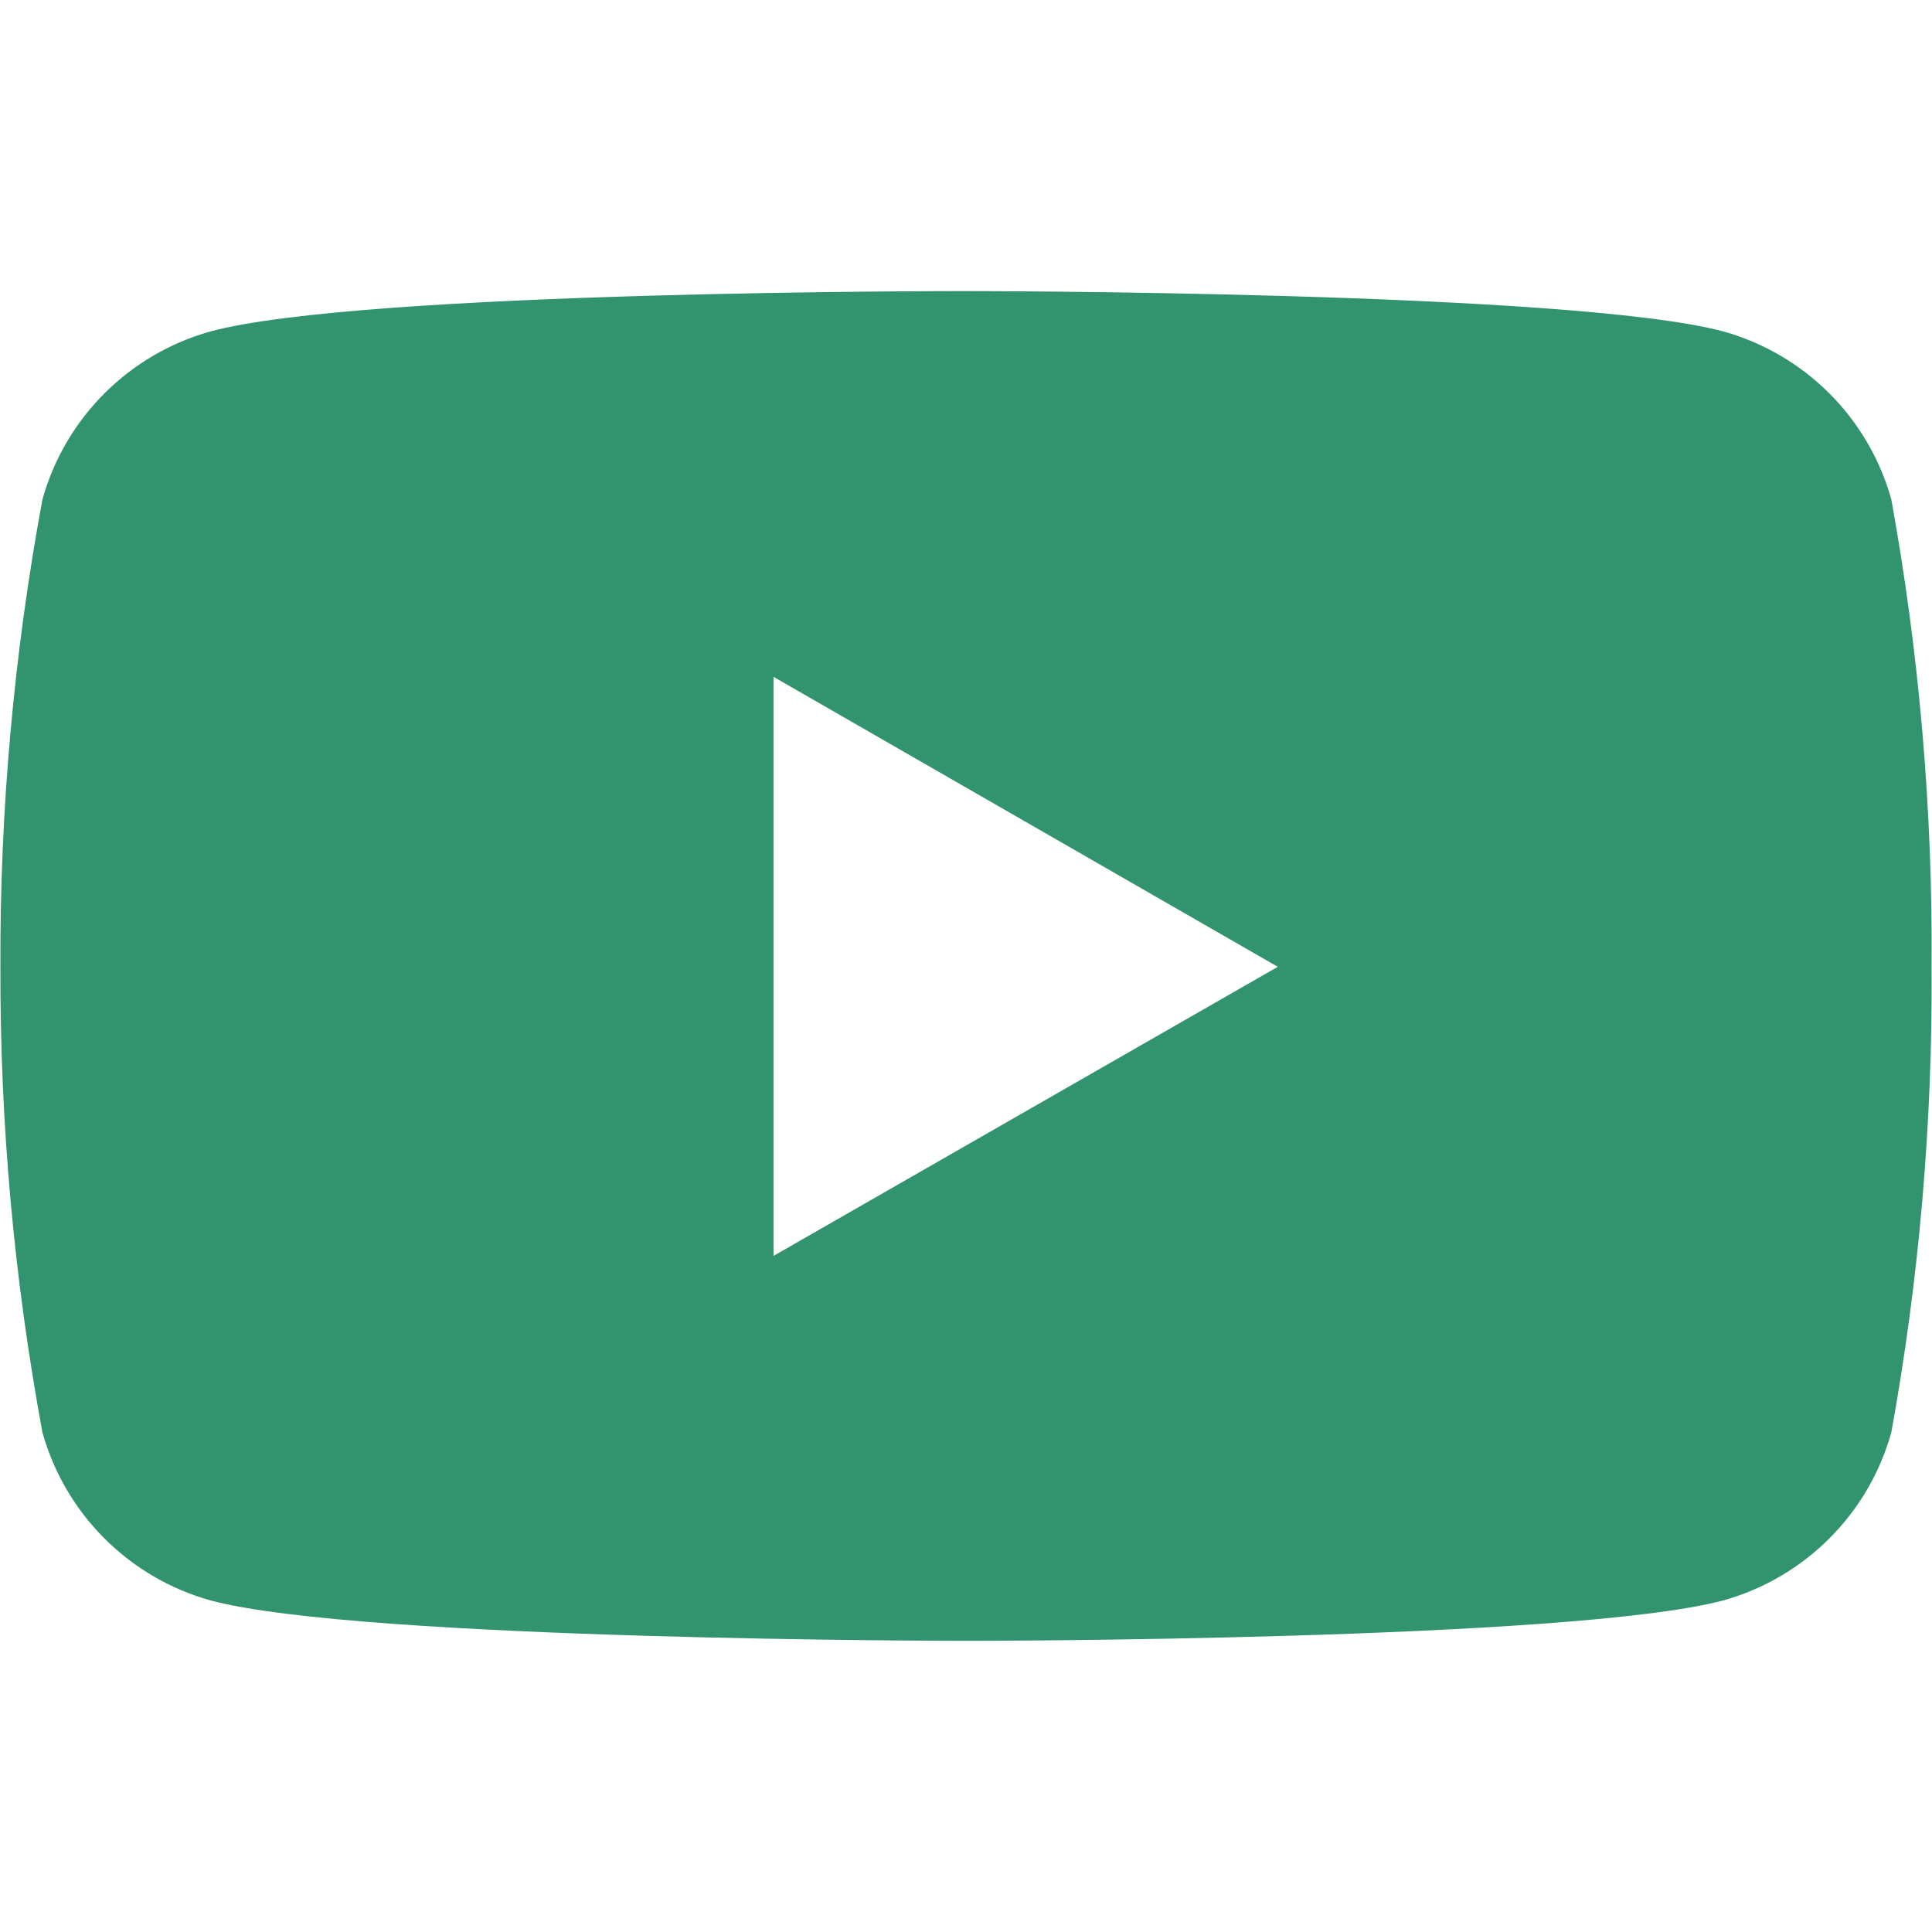
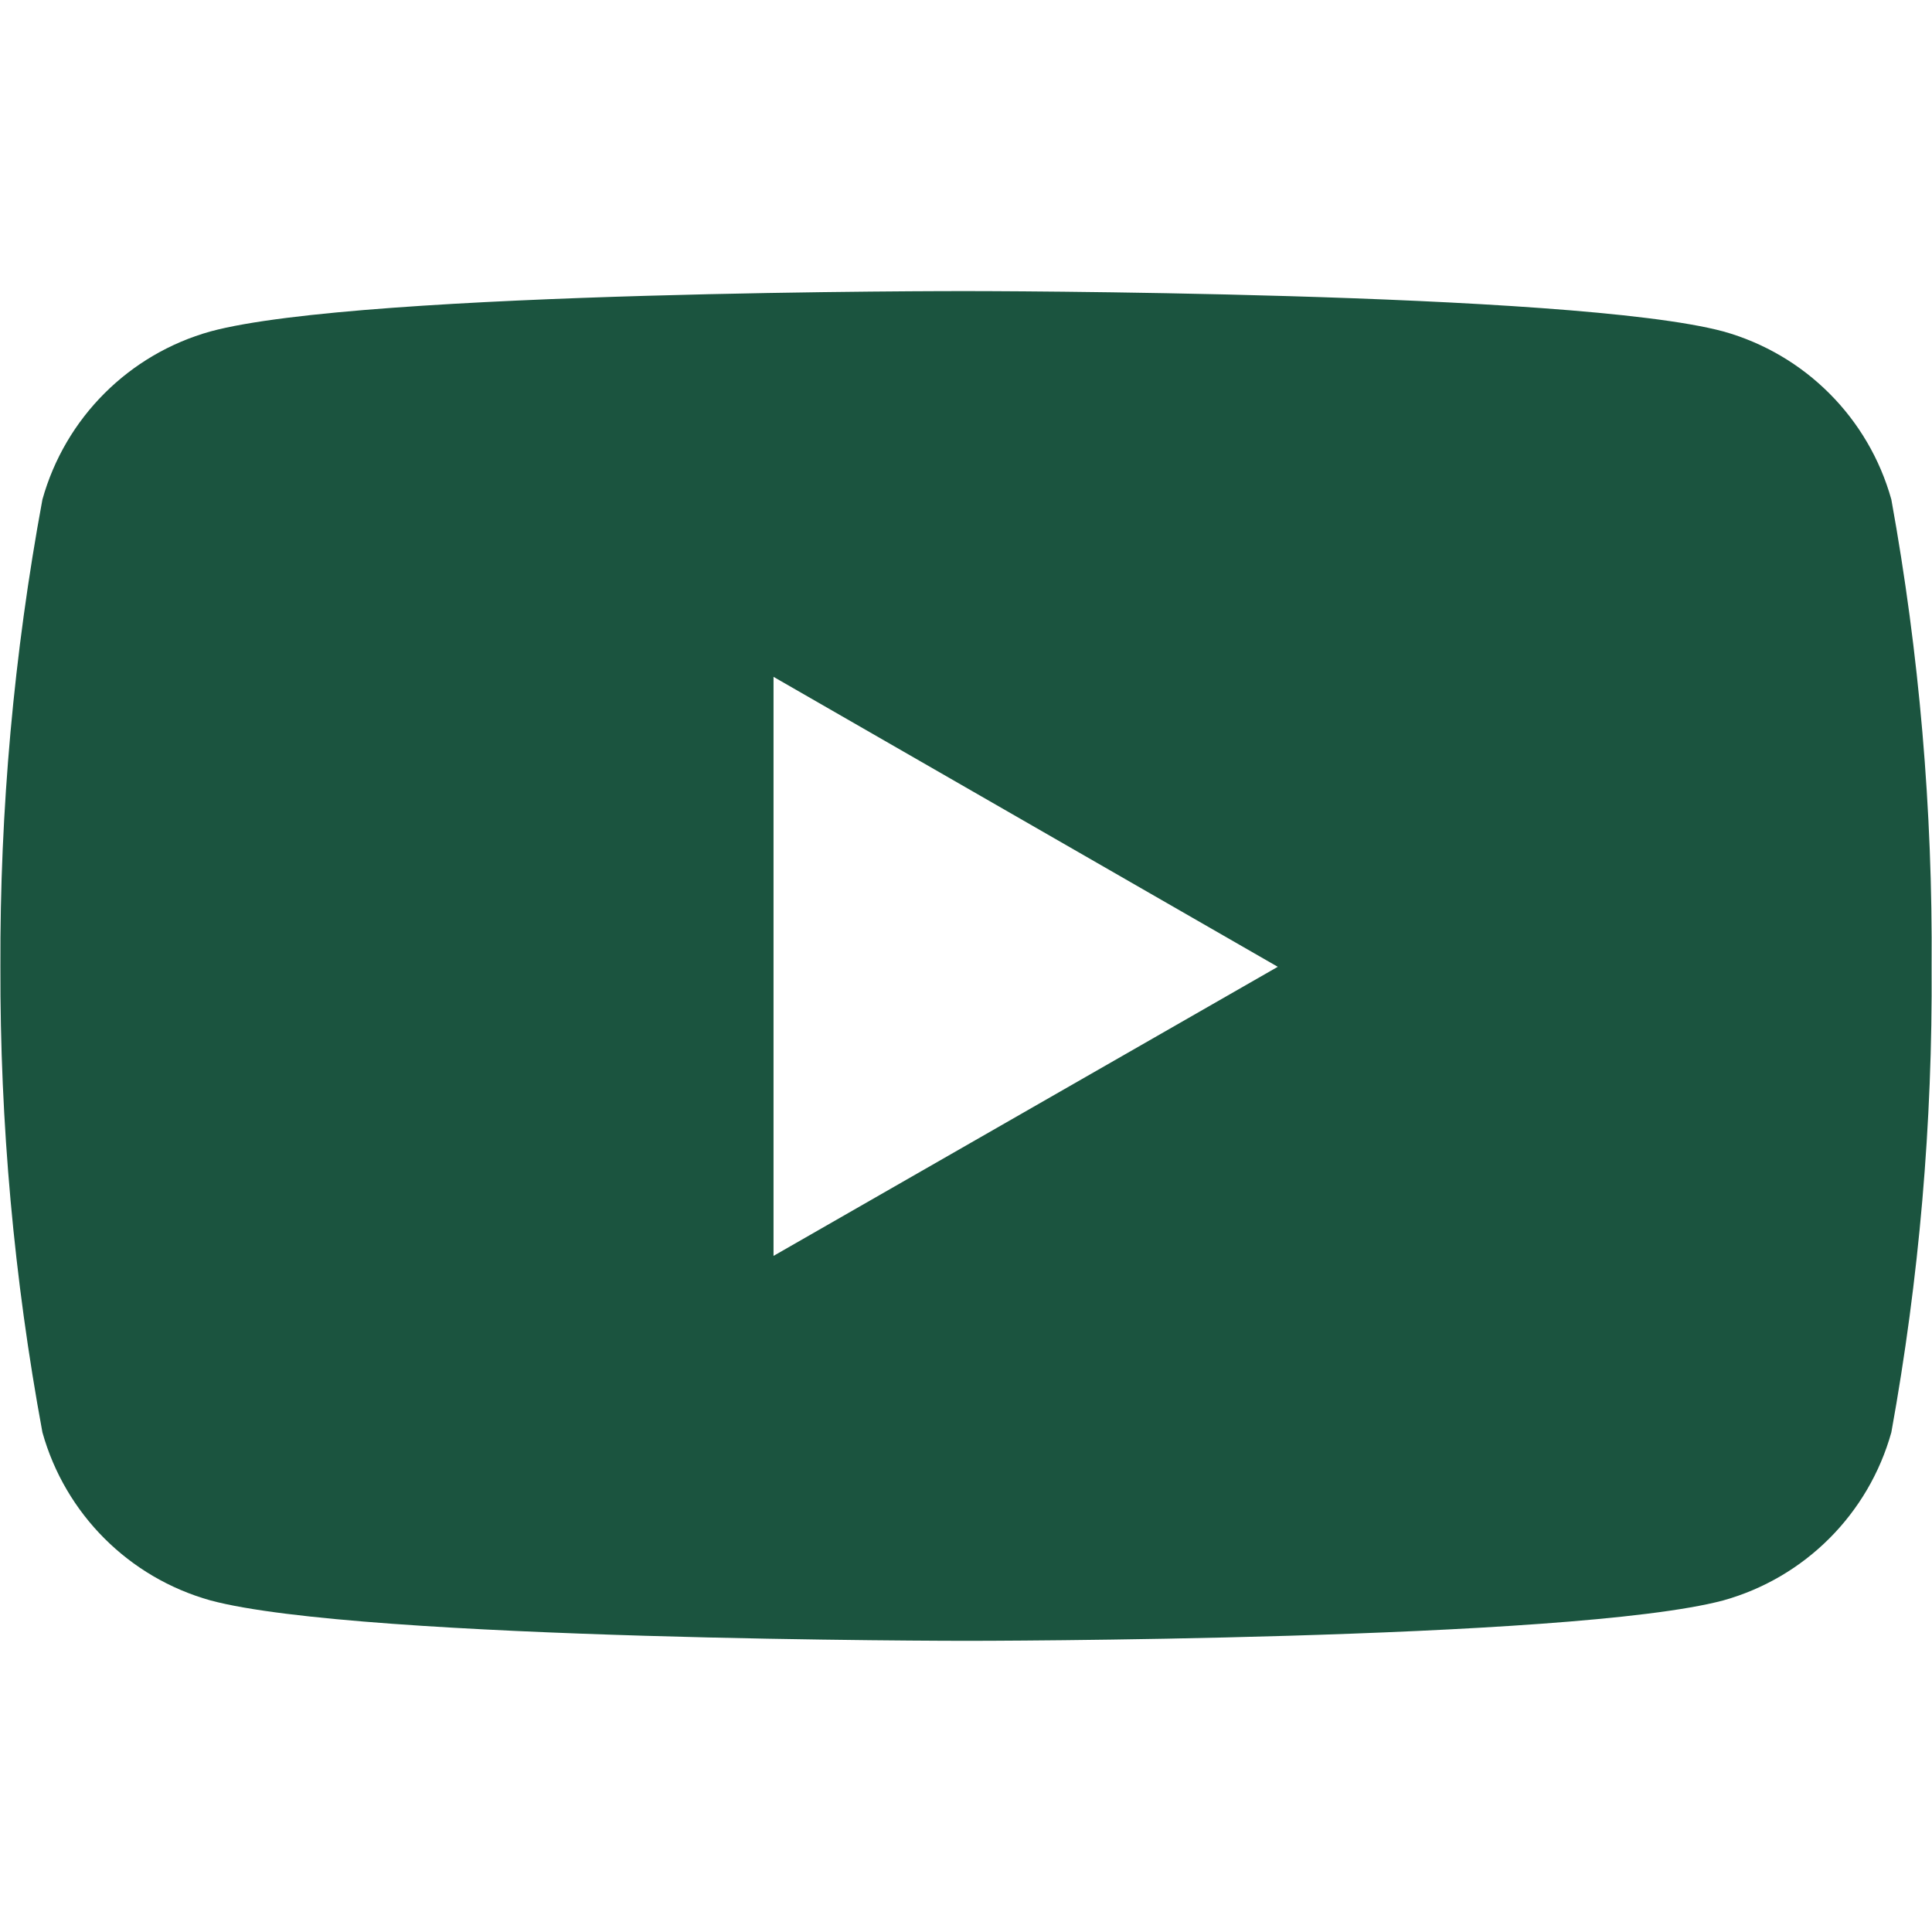
<svg xmlns="http://www.w3.org/2000/svg" viewBox="0 0 24 24" preserveAspectRatio="xMidYMid meet">
-   <path fill="#32936f" d="M23.495 6.205a3.007 3.007 0 0 0-2.088-2.088c-1.87-.501-9.396-.501-9.396-.501s-7.507-.01-9.396.501A3.007 3.007 0 0 0 .527 6.205a31.247 31.247 0 0 0-.522 5.805 31.247 31.247 0 0 0 .522 5.783 3.007 3.007 0 0 0 2.088 2.088c1.868.502 9.396.502 9.396.502s7.506 0 9.396-.502a3.007 3.007 0 0 0 2.088-2.088 31.247 31.247 0 0 0 .5-5.783 31.247 31.247 0 0 0-.5-5.805zM9.609 15.601V8.408l6.264 3.602z" />
+   <path fill="#1b543f" d="M23.495 6.205a3.007 3.007 0 0 0-2.088-2.088c-1.87-.501-9.396-.501-9.396-.501s-7.507-.01-9.396.501A3.007 3.007 0 0 0 .527 6.205a31.247 31.247 0 0 0-.522 5.805 31.247 31.247 0 0 0 .522 5.783 3.007 3.007 0 0 0 2.088 2.088c1.868.502 9.396.502 9.396.502s7.506 0 9.396-.502a3.007 3.007 0 0 0 2.088-2.088 31.247 31.247 0 0 0 .5-5.783 31.247 31.247 0 0 0-.5-5.805zM9.609 15.601V8.408l6.264 3.602z" />
</svg>
